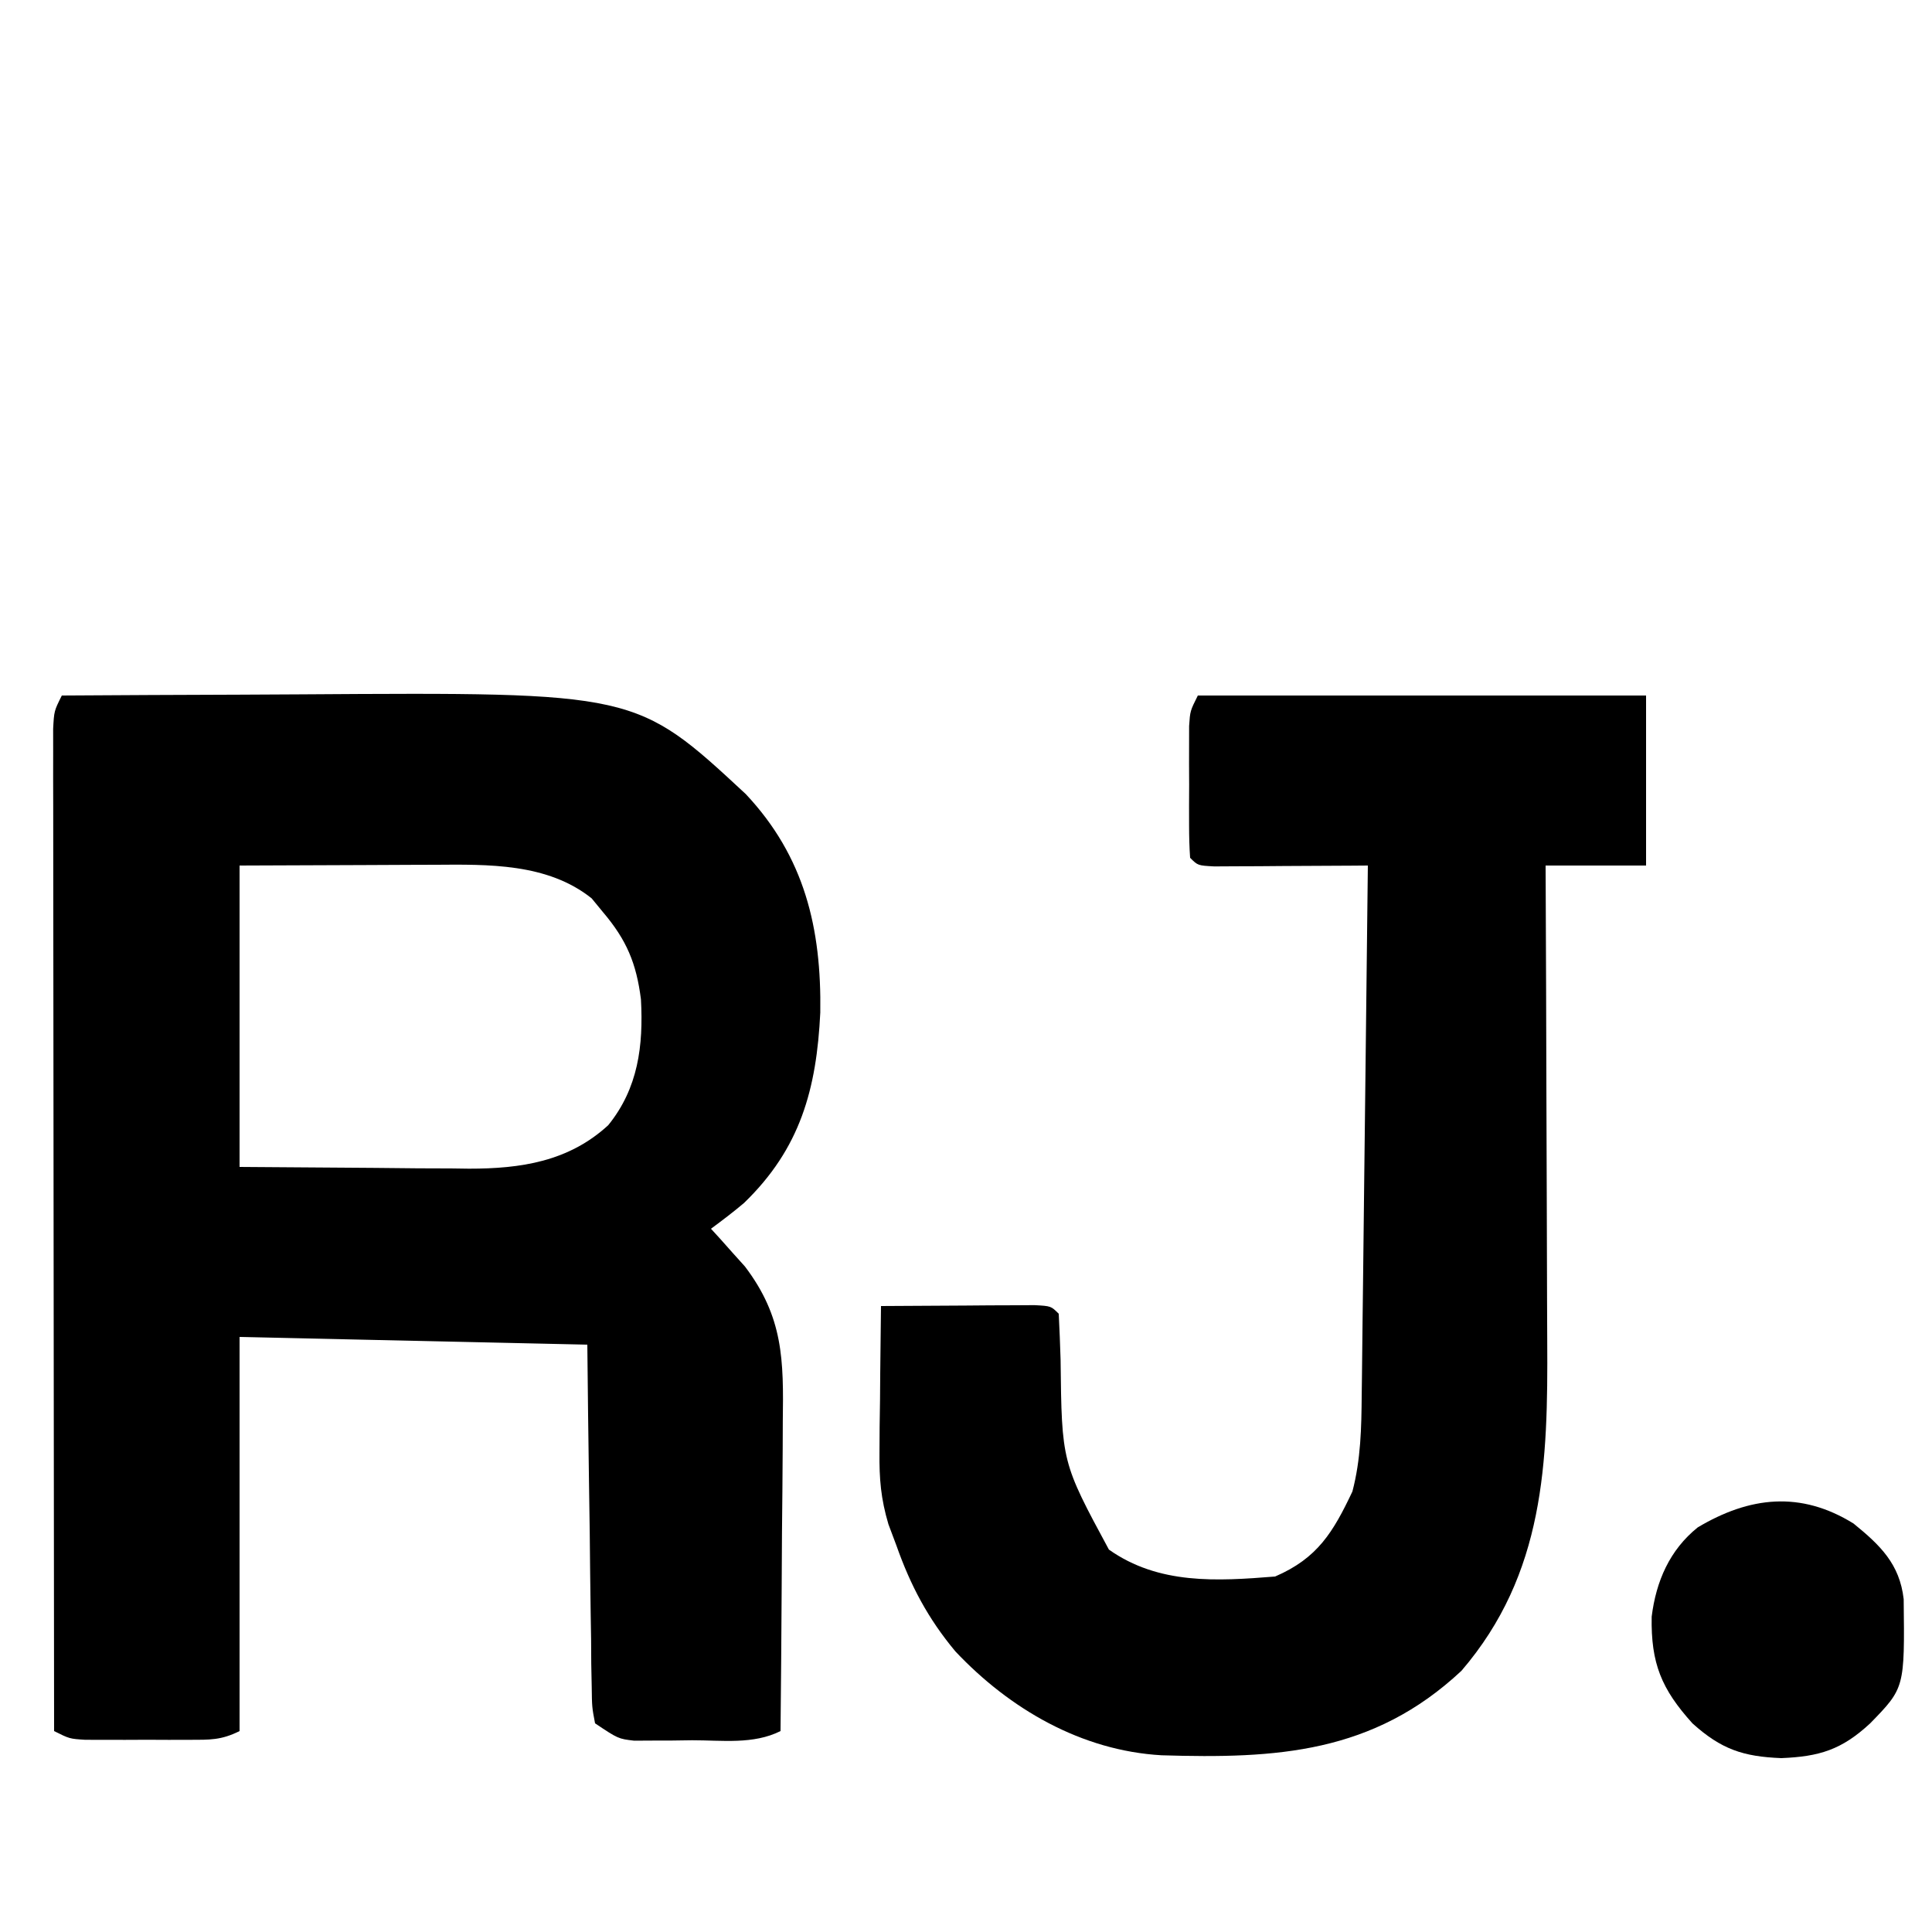
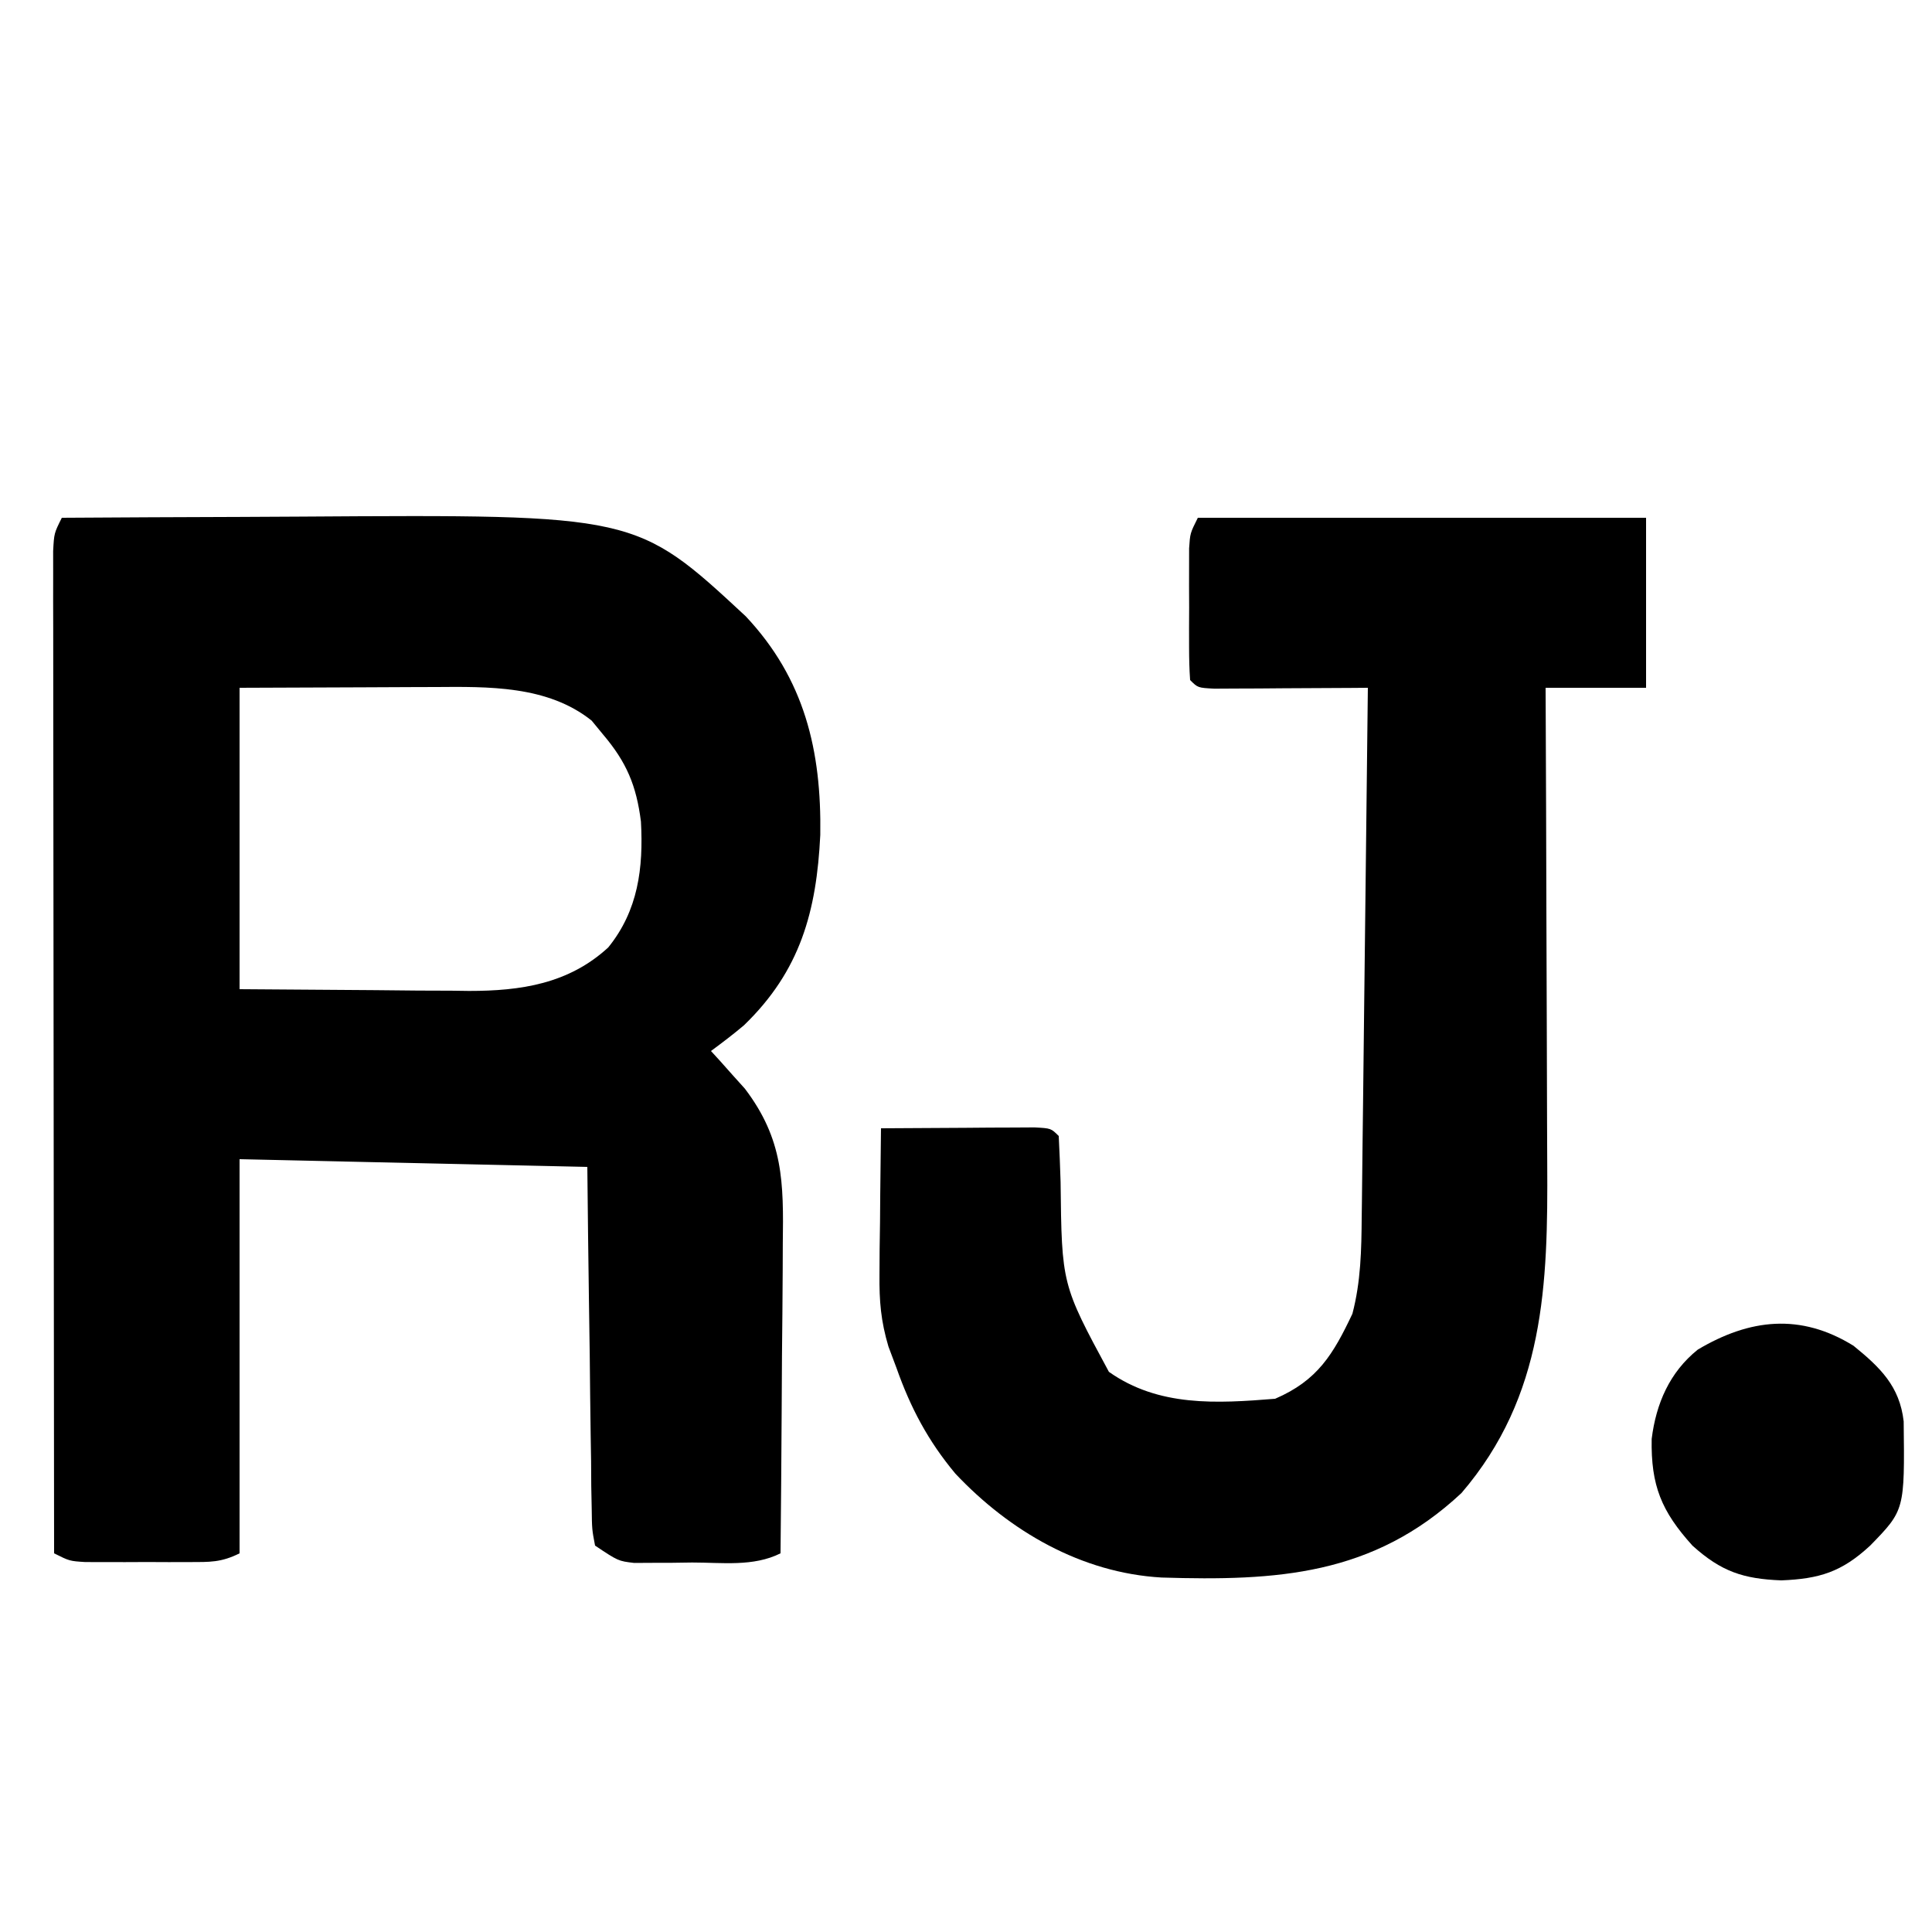
<svg xmlns="http://www.w3.org/2000/svg" version="1.1" width="250" height="250">
-   <path d="M0 0 C7.701 -0.051 15.401 -0.086 23.102 -0.11 C25.715 -0.12 28.329 -0.133 30.943 -0.151 C74.302 -0.433 74.302 -0.433 88.5 12.75 C96.126 20.866 98.306 30.142 98.145 41.031 C97.663 50.924 95.571 58.618 88.273 65.668 C86.894 66.835 85.453 67.927 84 69 C84.398 69.436 84.797 69.871 85.207 70.32 C85.737 70.916 86.267 71.511 86.812 72.125 C87.335 72.705 87.857 73.285 88.395 73.883 C93.378 80.454 93.405 85.988 93.293 93.961 C93.289 95.107 93.284 96.252 93.28 97.433 C93.263 101.08 93.226 104.728 93.188 108.375 C93.172 110.853 93.159 113.331 93.146 115.809 C93.113 121.873 93.063 127.936 93 134 C89.478 135.761 85.441 135.185 81.562 135.188 C80.69 135.2 79.818 135.212 78.92 135.225 C77.662 135.228 77.662 135.228 76.379 135.23 C75.611 135.235 74.844 135.239 74.053 135.243 C72 135 72 135 69 133 C68.601 130.899 68.601 130.899 68.568 128.275 C68.548 127.294 68.528 126.313 68.508 125.303 C68.501 124.241 68.495 123.18 68.488 122.086 C68.47 121.001 68.452 119.916 68.434 118.799 C68.38 115.324 68.346 111.85 68.312 108.375 C68.279 106.023 68.245 103.672 68.209 101.32 C68.121 95.547 68.061 89.774 68 84 C53.15 83.67 38.3 83.34 23 83 C23 99.83 23 116.66 23 134 C20.624 135.188 19.149 135.129 16.5 135.133 C15.17 135.135 15.17 135.135 13.812 135.137 C12.884 135.133 11.956 135.129 11 135.125 C10.072 135.129 9.144 135.133 8.188 135.137 C7.301 135.135 6.414 135.134 5.5 135.133 C4.685 135.132 3.871 135.131 3.031 135.129 C1 135 1 135 -1 134 C-1.023 116.824 -1.041 99.648 -1.052 82.472 C-1.057 74.497 -1.064 66.522 -1.075 58.547 C-1.085 51.598 -1.092 44.649 -1.094 37.701 C-1.095 34.019 -1.098 30.338 -1.106 26.657 C-1.114 22.553 -1.114 18.449 -1.114 14.344 C-1.119 12.504 -1.119 12.504 -1.124 10.626 C-1.123 9.512 -1.122 8.399 -1.12 7.252 C-1.121 6.28 -1.122 5.309 -1.123 4.308 C-1 2 -1 2 0 0 Z M23 22 C23 34.87 23 47.74 23 61 C28.796 61.041 34.591 61.083 40.562 61.125 C42.378 61.143 44.194 61.161 46.065 61.18 C47.524 61.186 48.983 61.191 50.441 61.195 C51.554 61.211 51.554 61.211 52.688 61.226 C59.382 61.229 65.577 60.315 70.707 55.598 C74.587 50.803 75.264 45.314 74.938 39.312 C74.344 34.648 73.093 31.639 70 28 C69.526 27.422 69.051 26.845 68.562 26.25 C62.852 21.681 55.158 21.85 48.195 21.902 C47.231 21.904 47.231 21.904 46.248 21.905 C43.874 21.911 41.499 21.925 39.125 21.938 C31.143 21.968 31.143 21.968 23 22 Z " fill="#000000" transform="translate(8,90)" />
-   <path d="M0 0 C19.14 0 38.28 0 58 0 C58 7.26 58 14.52 58 22 C53.71 22 49.42 22 45 22 C45.004 22.938 45.009 23.876 45.013 24.842 C45.054 33.727 45.084 42.612 45.104 51.497 C45.114 56.064 45.128 60.63 45.151 65.197 C45.173 69.612 45.185 74.028 45.19 78.443 C45.193 80.119 45.201 81.795 45.211 83.471 C45.31 99.216 44.895 113.632 34.113 126.199 C22.668 136.902 10.167 137.585 -4.688 137.132 C-15.055 136.541 -24.346 131.146 -31.375 123.688 C-34.903 119.462 -37.177 115.172 -39 110 C-39.513 108.633 -39.513 108.633 -40.037 107.239 C-41.017 103.943 -41.231 101.37 -41.195 97.945 C-41.189 96.837 -41.182 95.728 -41.176 94.586 C-41.159 93.444 -41.142 92.302 -41.125 91.125 C-41.116 89.96 -41.107 88.794 -41.098 87.594 C-41.074 84.729 -41.041 81.865 -41 79 C-37.354 78.971 -33.708 78.953 -30.062 78.938 C-28.501 78.925 -28.501 78.925 -26.908 78.912 C-25.424 78.907 -25.424 78.907 -23.91 78.902 C-22.994 78.897 -22.077 78.892 -21.133 78.886 C-19 79 -19 79 -18 80 C-17.905 81.976 -17.816 83.953 -17.761 85.931 C-17.611 99.21 -17.611 99.21 -11.508 110.516 C-5.066 115.066 2.461 114.607 10 114 C15.508 111.626 17.516 108.244 20 103 C21.095 98.84 21.17 94.731 21.205 90.456 C21.215 89.714 21.225 88.972 21.235 88.207 C21.267 85.767 21.292 83.327 21.316 80.887 C21.337 79.19 21.358 77.493 21.379 75.796 C21.434 71.34 21.484 66.883 21.532 62.426 C21.583 57.874 21.638 53.323 21.693 48.771 C21.801 39.848 21.902 30.924 22 22 C21.339 22.005 20.678 22.01 19.996 22.016 C17.018 22.037 14.04 22.05 11.062 22.062 C9.501 22.075 9.501 22.075 7.908 22.088 C6.424 22.093 6.424 22.093 4.91 22.098 C3.535 22.106 3.535 22.106 2.133 22.114 C0 22 0 22 -1 21 C-1.099 19.608 -1.131 18.212 -1.133 16.816 C-1.134 15.971 -1.135 15.126 -1.137 14.256 C-1.133 13.367 -1.129 12.478 -1.125 11.562 C-1.131 10.235 -1.131 10.235 -1.137 8.881 C-1.135 8.035 -1.134 7.188 -1.133 6.316 C-1.132 5.537 -1.131 4.758 -1.129 3.955 C-1 2 -1 2 0 0 Z " fill="#000000" transform="translate(155,90)" />
-   <path d="M0 0 C3.464 2.817 5.967 5.239 6.488 9.781 C6.621 21.269 6.621 21.269 2.152 25.855 C-1.548 29.285 -4.427 30.155 -9.348 30.355 C-14.266 30.162 -17.113 29.226 -20.848 25.855 C-24.848 21.422 -26.233 18.097 -26.121 12.047 C-25.55 7.47 -23.801 3.428 -20.164 0.5 C-13.442 -3.504 -6.854 -4.246 0 0 Z " fill="#000000" transform="translate(239.8477,197.1445)" />
+   <path d="M0 0 C7.701 -0.051 15.401 -0.086 23.102 -0.11 C25.715 -0.12 28.329 -0.133 30.943 -0.151 C74.302 -0.433 74.302 -0.433 88.5 12.75 C96.126 20.866 98.306 30.142 98.145 41.031 C97.663 50.924 95.571 58.618 88.273 65.668 C86.894 66.835 85.453 67.927 84 69 C84.398 69.436 84.797 69.871 85.207 70.32 C85.737 70.916 86.267 71.511 86.812 72.125 C87.335 72.705 87.857 73.285 88.395 73.883 C93.378 80.454 93.405 85.988 93.293 93.961 C93.289 95.107 93.284 96.252 93.28 97.433 C93.263 101.08 93.226 104.728 93.188 108.375 C93.172 110.853 93.159 113.331 93.146 115.809 C93.113 121.873 93.063 127.936 93 134 C89.478 135.761 85.441 135.185 81.562 135.188 C80.69 135.2 79.818 135.212 78.92 135.225 C77.662 135.228 77.662 135.228 76.379 135.23 C75.611 135.235 74.844 135.239 74.053 135.243 C72 135 72 135 69 133 C68.601 130.899 68.601 130.899 68.568 128.275 C68.548 127.294 68.528 126.313 68.508 125.303 C68.501 124.241 68.495 123.18 68.488 122.086 C68.47 121.001 68.452 119.916 68.434 118.799 C68.38 115.324 68.346 111.85 68.312 108.375 C68.279 106.023 68.245 103.672 68.209 101.32 C68.121 95.547 68.061 89.774 68 84 C53.15 83.67 38.3 83.34 23 83 C23 99.83 23 116.66 23 134 C20.624 135.188 19.149 135.129 16.5 135.133 C15.17 135.135 15.17 135.135 13.812 135.137 C12.884 135.133 11.956 135.129 11 135.125 C10.072 135.129 9.144 135.133 8.188 135.137 C7.301 135.135 6.414 135.134 5.5 135.133 C4.685 135.132 3.871 135.131 3.031 135.129 C1 135 1 135 -1 134 C-1.023 116.824 -1.041 99.648 -1.052 82.472 C-1.057 74.497 -1.064 66.522 -1.075 58.547 C-1.085 51.598 -1.092 44.649 -1.094 37.701 C-1.095 34.019 -1.098 30.338 -1.106 26.657 C-1.114 22.553 -1.114 18.449 -1.114 14.344 C-1.119 12.504 -1.119 12.504 -1.124 10.626 C-1.123 9.512 -1.122 8.399 -1.12 7.252 C-1.121 6.28 -1.122 5.309 -1.123 4.308 C-1 2 -1 2 0 0 Z M23 22 C23 34.87 23 47.74 23 61 C28.796 61.041 34.591 61.083 40.562 61.125 C42.378 61.143 44.194 61.161 46.065 61.18 C47.524 61.186 48.983 61.191 50.441 61.195 C51.554 61.211 51.554 61.211 52.688 61.226 C59.382 61.229 65.577 60.315 70.707 55.598 C74.587 50.803 75.264 45.314 74.938 39.312 C74.344 34.648 73.093 31.639 70 28 C69.526 27.422 69.051 26.845 68.562 26.25 C62.852 21.681 55.158 21.85 48.195 21.902 C47.231 21.904 47.231 21.904 46.248 21.905 C43.874 21.911 41.499 21.925 39.125 21.938 C31.143 21.968 31.143 21.968 23 22 Z " fill="#000000" transform="translate(8,67)" />
+   <path d="M0 0 C19.14 0 38.28 0 58 0 C58 7.26 58 14.52 58 22 C53.71 22 49.42 22 45 22 C45.004 22.938 45.009 23.876 45.013 24.842 C45.054 33.727 45.084 42.612 45.104 51.497 C45.114 56.064 45.128 60.63 45.151 65.197 C45.173 69.612 45.185 74.028 45.19 78.443 C45.193 80.119 45.201 81.795 45.211 83.471 C45.31 99.216 44.895 113.632 34.113 126.199 C22.668 136.902 10.167 137.585 -4.688 137.132 C-15.055 136.541 -24.346 131.146 -31.375 123.688 C-34.903 119.462 -37.177 115.172 -39 110 C-39.513 108.633 -39.513 108.633 -40.037 107.239 C-41.017 103.943 -41.231 101.37 -41.195 97.945 C-41.189 96.837 -41.182 95.728 -41.176 94.586 C-41.159 93.444 -41.142 92.302 -41.125 91.125 C-41.116 89.96 -41.107 88.794 -41.098 87.594 C-41.074 84.729 -41.041 81.865 -41 79 C-37.354 78.971 -33.708 78.953 -30.062 78.938 C-28.501 78.925 -28.501 78.925 -26.908 78.912 C-25.424 78.907 -25.424 78.907 -23.91 78.902 C-22.994 78.897 -22.077 78.892 -21.133 78.886 C-19 79 -19 79 -18 80 C-17.905 81.976 -17.816 83.953 -17.761 85.931 C-17.611 99.21 -17.611 99.21 -11.508 110.516 C-5.066 115.066 2.461 114.607 10 114 C15.508 111.626 17.516 108.244 20 103 C21.095 98.84 21.17 94.731 21.205 90.456 C21.215 89.714 21.225 88.972 21.235 88.207 C21.267 85.767 21.292 83.327 21.316 80.887 C21.337 79.19 21.358 77.493 21.379 75.796 C21.434 71.34 21.484 66.883 21.532 62.426 C21.583 57.874 21.638 53.323 21.693 48.771 C21.801 39.848 21.902 30.924 22 22 C21.339 22.005 20.678 22.01 19.996 22.016 C17.018 22.037 14.04 22.05 11.062 22.062 C9.501 22.075 9.501 22.075 7.908 22.088 C6.424 22.093 6.424 22.093 4.91 22.098 C3.535 22.106 3.535 22.106 2.133 22.114 C0 22 0 22 -1 21 C-1.099 19.608 -1.131 18.212 -1.133 16.816 C-1.134 15.971 -1.135 15.126 -1.137 14.256 C-1.133 13.367 -1.129 12.478 -1.125 11.562 C-1.131 10.235 -1.131 10.235 -1.137 8.881 C-1.135 8.035 -1.134 7.188 -1.133 6.316 C-1.132 5.537 -1.131 4.758 -1.129 3.955 C-1 2 -1 2 0 0 Z " fill="#000000" transform="translate(155,67)" />
+   <path d="M0 0 C3.464 2.817 5.967 5.239 6.488 9.781 C6.621 21.269 6.621 21.269 2.152 25.855 C-1.548 29.285 -4.427 30.155 -9.348 30.355 C-14.266 30.162 -17.113 29.226 -20.848 25.855 C-24.848 21.422 -26.233 18.097 -26.121 12.047 C-25.55 7.47 -23.801 3.428 -20.164 0.5 C-13.442 -3.504 -6.854 -4.246 0 0 Z " fill="#000000" transform="translate(239.8477,174.1445)" />
</svg>
